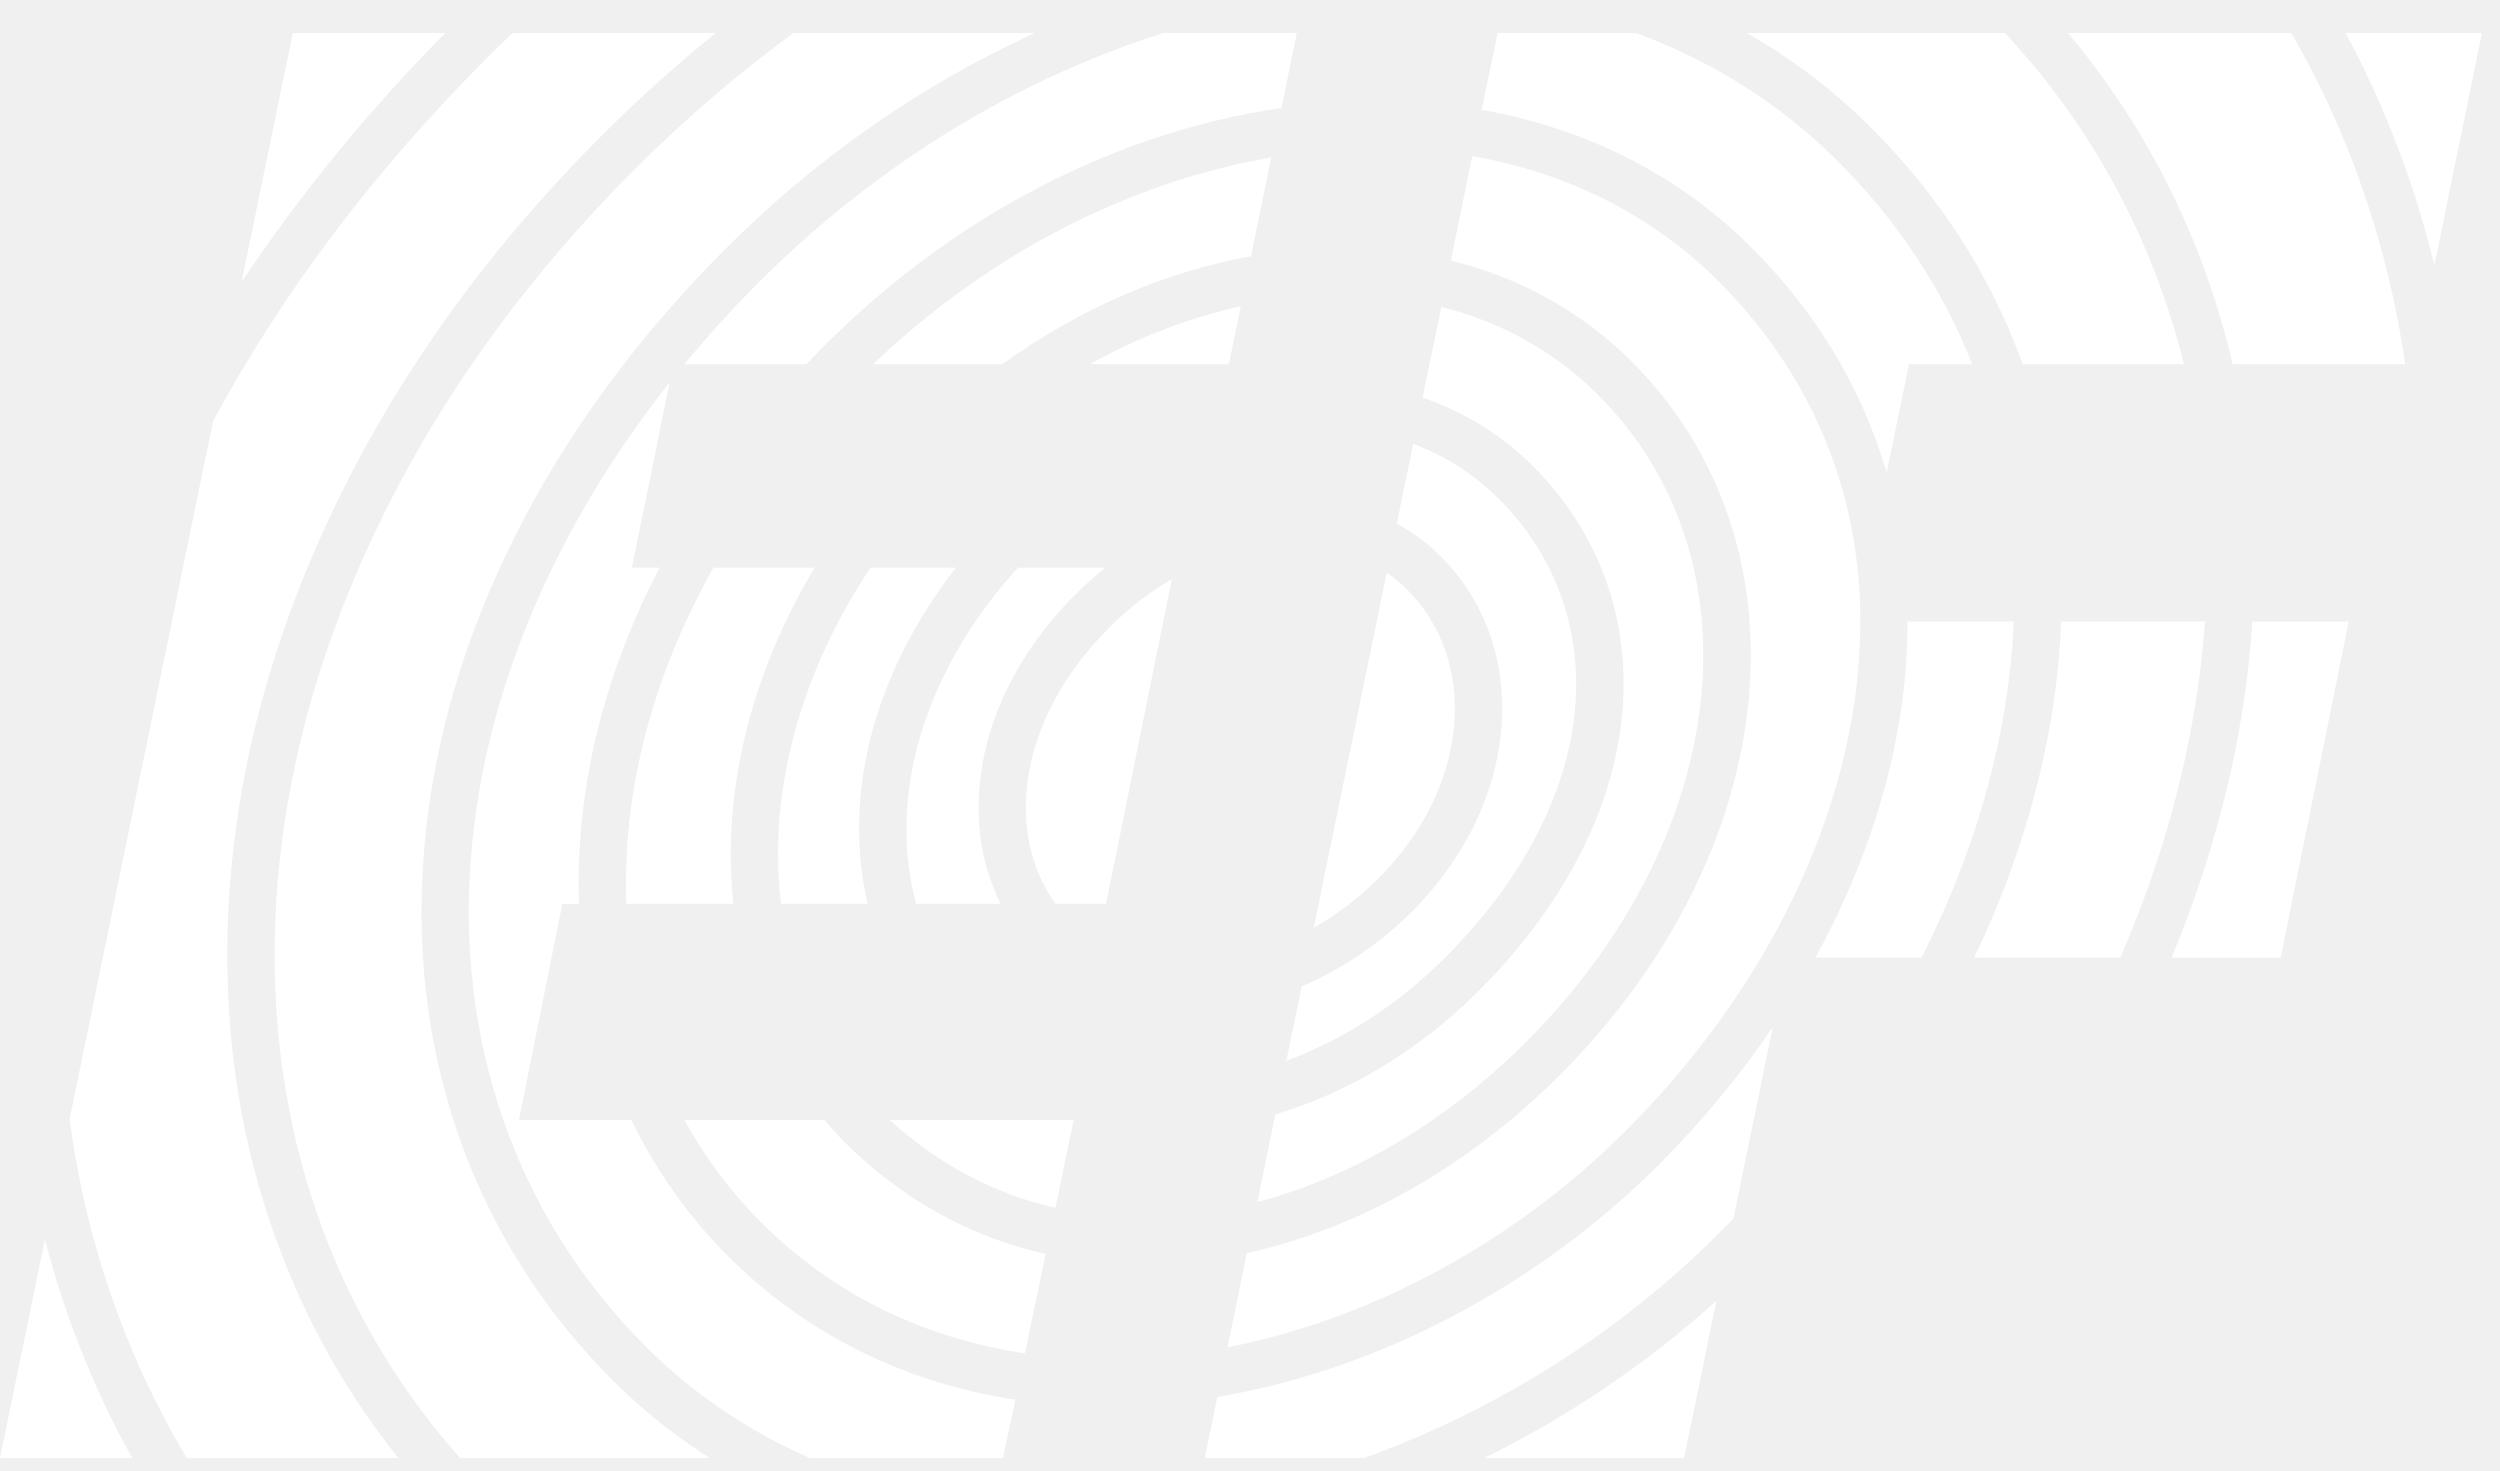
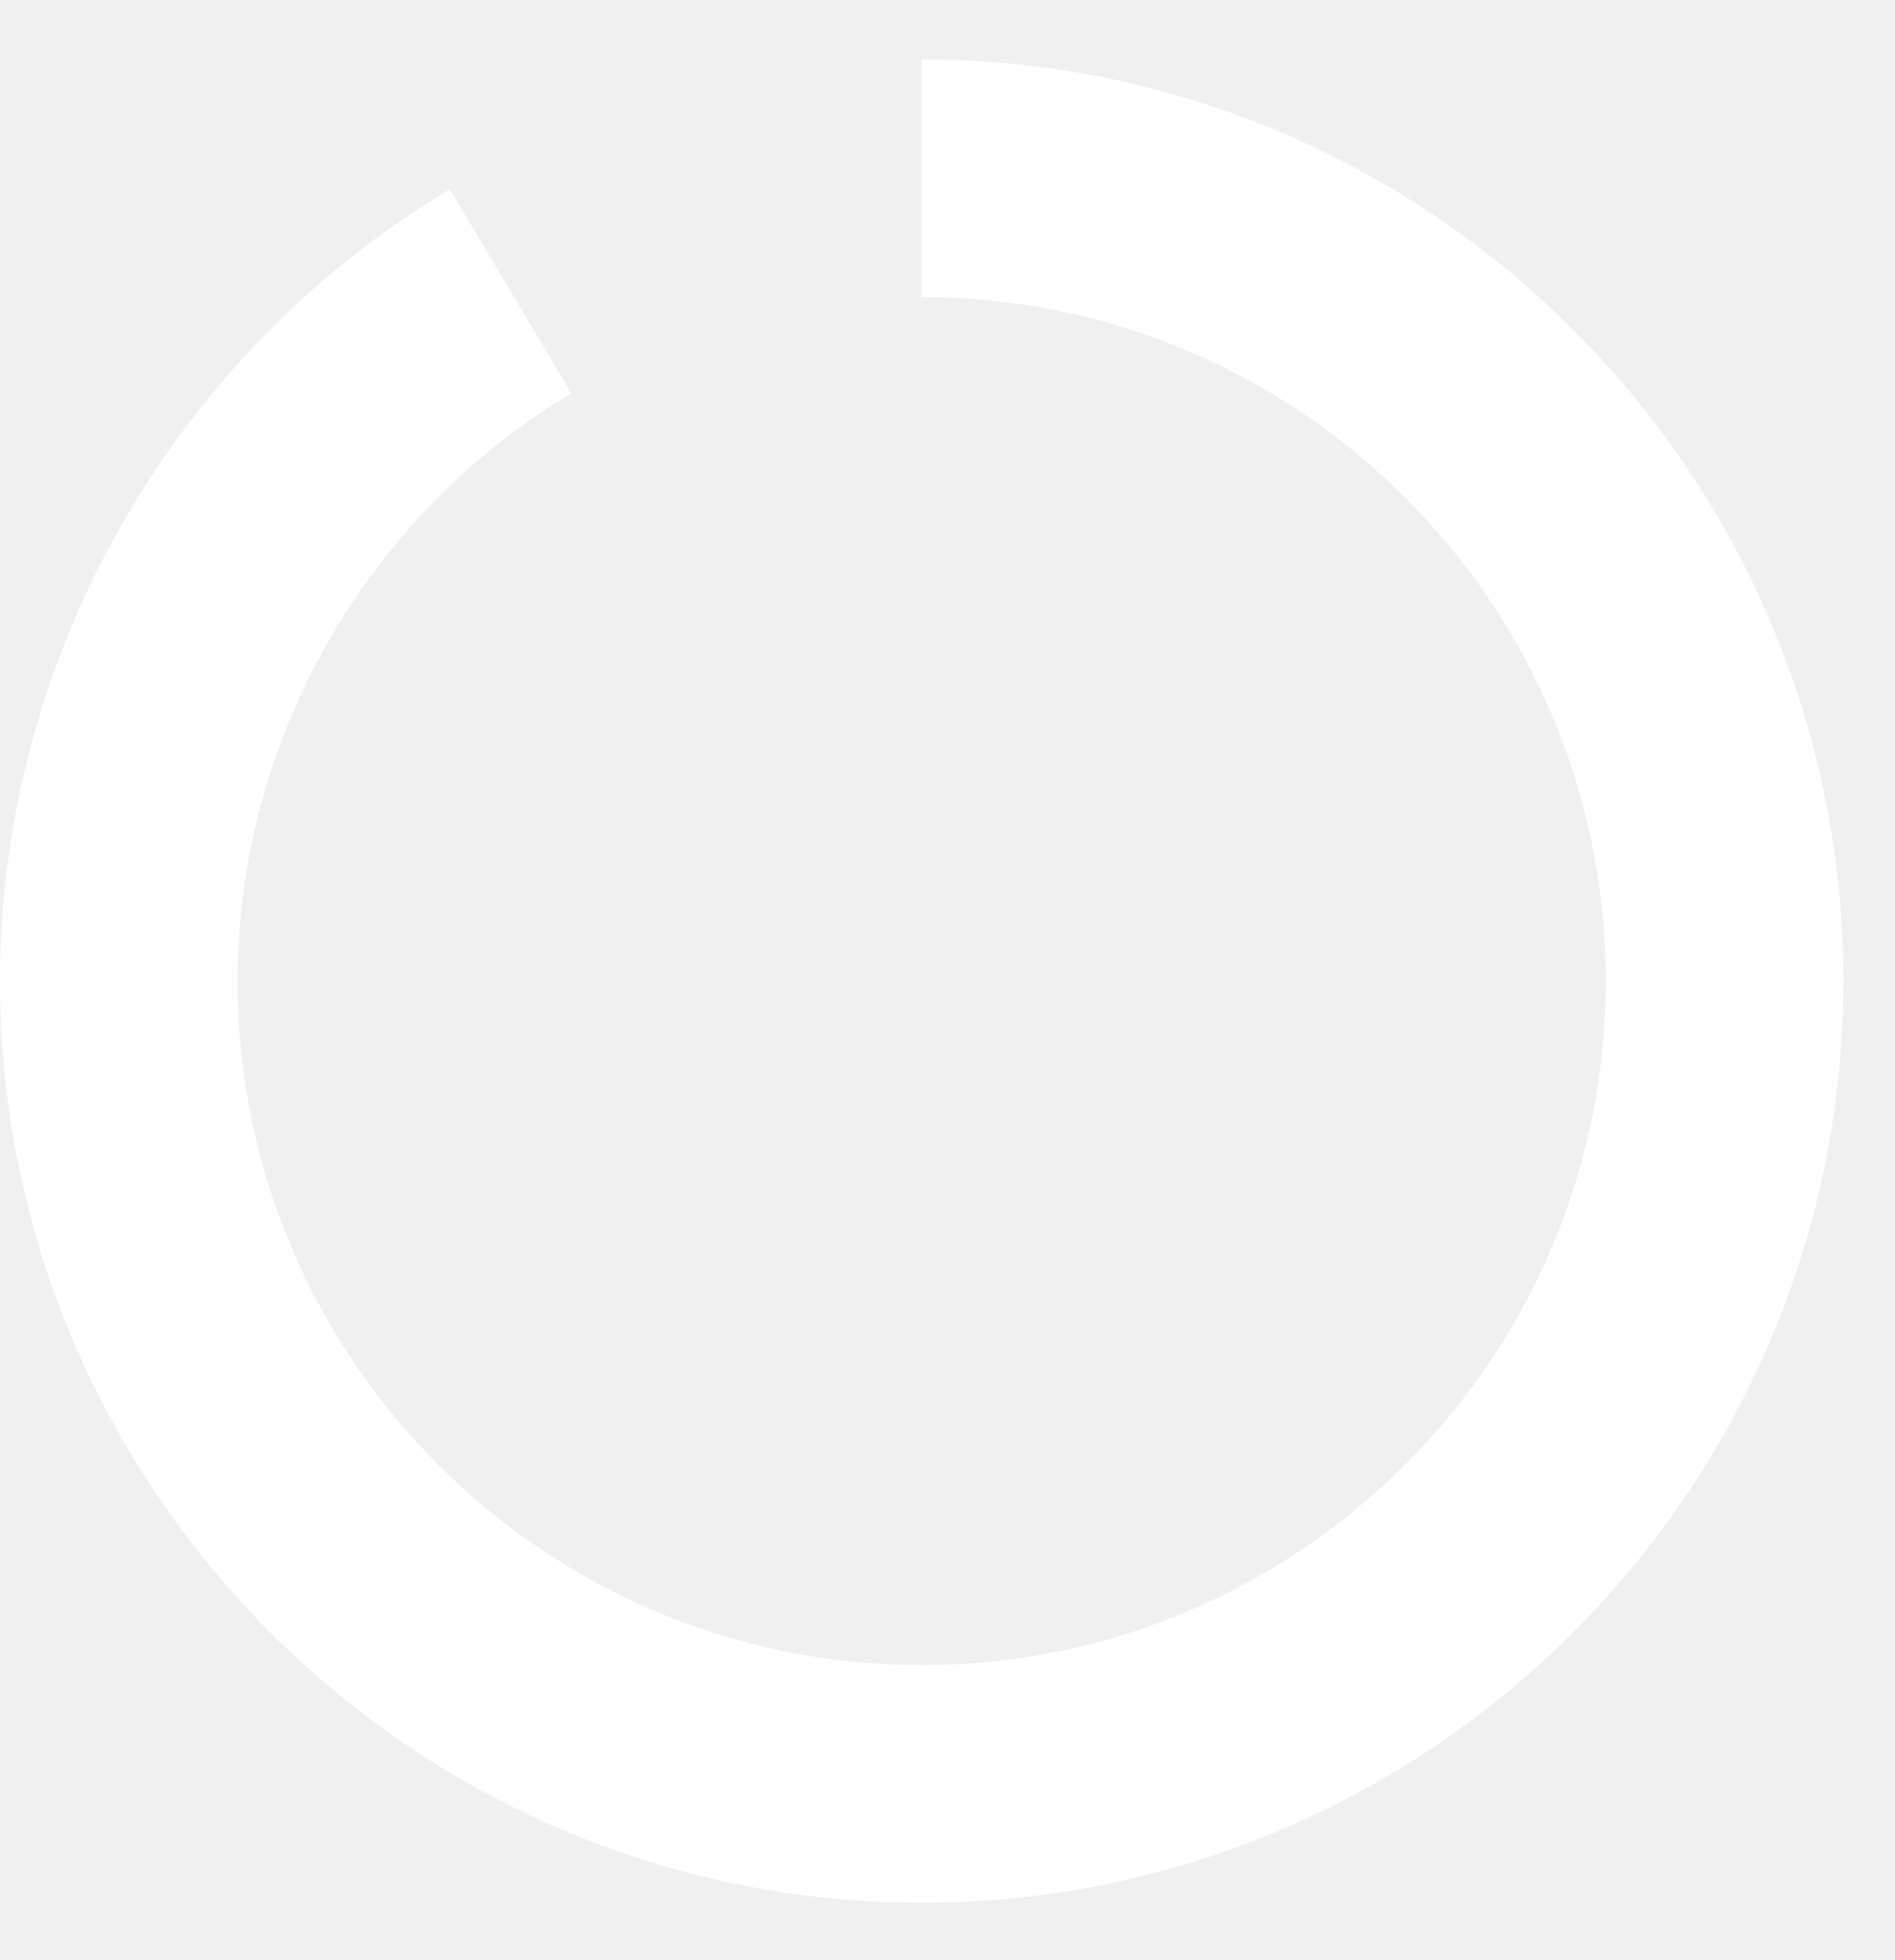
- <svg xmlns="http://www.w3.org/2000/svg" width="68px" height="40px" viewBox="0 0 68 40" version="1.1">
-   <defs />
-   <g id="Page-1" stroke="none" stroke-width="1" fill="none" fill-rule="evenodd">
-     <g id="ef-header" fill="#fff">
-       <g id="ef-logo">
-         <g>
-           <path d="M6.571,7.67 L7.964,0.897 L12.112,0.897 C9.997,3.039 8.149,5.3 6.571,7.67" id="Fill-1" />
-           <path d="M19.305,39.66 L12.516,39.66 C10.993,37.944 9.796,36.005 8.949,33.881 C7.968,31.425 7.47,28.77 7.47,25.984 C7.47,22.364 8.298,18.686 9.933,15.059 C11.627,11.278 14.12,7.74 17.329,4.539 C18.675,3.2 20.094,1.987 21.581,0.897 L28.146,0.897 C27.935,0.993 27.723,1.098 27.511,1.198 C24.669,2.584 22.058,4.449 19.758,6.746 C17.342,9.157 15.404,11.797 14.002,14.597 C12.641,17.311 11.82,20.1 11.557,22.883 C11.02,28.519 12.841,33.733 16.677,37.557 C17.474,38.351 18.353,39.054 19.305,39.66" id="Fill-3" />
-           <path d="M10.834,39.66 L5.08,39.66 C4.448,38.599 3.896,37.488 3.436,36.338 C2.683,34.461 2.167,32.49 1.893,30.446 L5.795,11.453 C7.7,7.925 10.213,4.604 13.28,1.543 C13.499,1.324 13.719,1.11 13.944,0.897 L19.471,0.897 C18.418,1.746 17.399,2.657 16.421,3.633 C13.096,6.946 10.517,10.61 8.755,14.534 C7.047,18.328 6.182,22.183 6.182,25.986 C6.182,28.934 6.712,31.751 7.754,34.353 C8.518,36.275 9.548,38.048 10.834,39.66" id="Fill-5" />
-           <path d="M34.988,28.855 L35.406,26.829 C36.497,26.363 37.522,25.674 38.396,24.806 C39.823,23.382 40.693,21.605 40.836,19.805 C40.984,17.997 40.395,16.334 39.183,15.129 C38.831,14.773 38.432,14.48 37.993,14.242 L38.439,12.075 C39.314,12.401 40.096,12.9 40.756,13.557 C42.14,14.939 42.871,16.685 42.871,18.612 C42.871,21.114 41.602,23.76 39.295,26.057 C38.003,27.353 36.512,28.287 34.988,28.855" id="Fill-7" />
-           <path d="M35.734,25.235 L37.72,15.575 C37.917,15.712 38.1,15.864 38.271,16.034 C39.21,16.972 39.672,18.273 39.554,19.705 C39.434,21.199 38.701,22.688 37.484,23.9 C36.959,24.427 36.362,24.875 35.734,25.235" id="Fill-9" />
-           <path d="M34.2,32.694 L34.69,30.313 C36.696,29.714 38.605,28.562 40.208,26.966 C42.757,24.428 44.162,21.46 44.162,18.612 C44.162,16.336 43.299,14.274 41.667,12.649 C40.836,11.826 39.823,11.202 38.694,10.815 L39.204,8.348 C40.839,8.759 42.293,9.568 43.458,10.731 C47.939,15.199 47.09,22.778 41.487,28.364 C39.33,30.514 36.782,32.013 34.2,32.694" id="Fill-11" />
-           <path d="M3.597,39.66 L-0,39.66 L1.222,33.711 C1.493,34.77 1.833,35.801 2.242,36.813 C2.633,37.796 3.085,38.743 3.597,39.66" id="Fill-13" />
-           <path d="M21.933,9.906 L18.615,9.906 C19.25,9.136 19.934,8.382 20.667,7.65 C23.94,4.391 27.765,2.121 31.655,0.897 L35.274,0.897 L34.856,2.937 C30.363,3.588 25.99,5.852 22.467,9.359 C22.285,9.541 22.11,9.727 21.933,9.906" id="Fill-16" />
-           <path d="M33.388,36.647 L33.916,34.084 C36.93,33.422 39.91,31.752 42.4,29.269 C48.522,23.169 49.368,14.807 44.372,9.825 C43.02,8.476 41.348,7.553 39.464,7.088 L40.044,4.246 C42.576,4.692 44.886,5.806 46.713,7.62 C49.154,10.055 50.466,13.053 50.593,16.4 C50.596,16.569 50.599,16.74 50.599,16.906 C50.599,17.629 50.545,18.358 50.44,19.106 C49.835,23.222 47.617,27.373 44.186,30.793 C41.154,33.809 37.288,35.883 33.388,36.647" id="Fill-18" />
-           <path d="M27.218,24.584 L24.923,24.584 C24.745,23.942 24.655,23.26 24.655,22.547 C24.655,20.114 25.756,17.554 27.69,15.441 L30.066,15.441 C29.792,15.661 29.528,15.896 29.273,16.144 C27.56,17.858 26.618,19.923 26.618,21.97 C26.618,22.904 26.824,23.794 27.218,24.584" id="Fill-20" />
-           <path d="M33.424,9.906 L29.643,9.906 C30.958,9.176 32.341,8.64 33.75,8.332 L33.424,9.906 Z" id="Fill-22" />
-           <path d="M51.316,12.862 C51.3,12.795 51.282,12.734 51.26,12.668 C50.58,10.444 49.356,8.442 47.619,6.714 C46.091,5.188 44.229,4.08 42.096,3.419 C41.511,3.239 40.915,3.094 40.304,2.987 L40.737,0.897 L44.496,0.897 C46.537,1.646 48.396,2.802 49.975,4.371 C51.6,5.99 52.832,7.85 53.642,9.906 L51.925,9.906 L51.316,12.862 Z" id="Fill-24" />
-           <path d="M59.402,9.906 L55.017,9.906 C54.148,7.497 52.757,5.332 50.883,3.463 C49.876,2.459 48.747,1.6 47.51,0.897 L54.533,0.897 C56.922,3.462 58.566,6.527 59.402,9.906" id="Fill-26" />
-           <path d="M27.261,9.906 L23.748,9.906 C26.969,6.833 30.815,4.931 34.576,4.282 L34.028,6.971 C31.659,7.394 29.343,8.408 27.261,9.906" id="Fill-28" />
-           <path d="M28.708,32.855 C27.028,32.47 25.503,31.657 24.207,30.466 L29.175,30.466 L29.205,30.466 L29.203,30.471 L28.708,32.855 Z" id="Fill-30" />
-           <path d="M19.95,24.584 L17.035,24.584 C17.031,24.402 17.026,24.22 17.026,24.034 C17.026,21.138 17.848,18.209 19.405,15.441 L22.156,15.441 C20.684,17.9 19.876,20.601 19.876,23.243 C19.876,23.699 19.902,24.144 19.95,24.584" id="Fill-32" />
-           <path d="M27.878,36.811 C25.097,36.397 22.655,35.194 20.722,33.268 C19.888,32.435 19.181,31.494 18.618,30.463 L22.421,30.463 C22.605,30.68 22.795,30.887 22.996,31.089 C24.538,32.62 26.39,33.649 28.442,34.109 L27.878,36.811 Z" id="Fill-34" />
-           <path d="M27.281,39.66 L22.032,39.66 C20.35,38.923 18.857,37.911 17.586,36.648 C14.024,33.1 12.341,28.251 12.837,23.005 C13.246,18.676 15.129,14.303 18.215,10.4 L17.187,15.441 L17.938,15.441 C16.498,18.215 15.738,21.137 15.738,24.034 C15.738,24.219 15.746,24.399 15.749,24.585 L15.295,24.585 L14.115,30.466 L17.177,30.466 C17.838,31.836 18.725,33.094 19.811,34.176 C21.925,36.286 24.589,37.609 27.619,38.073 L27.281,39.66 Z" id="Fill-36" />
-           <path d="M23.598,24.584 L21.244,24.584 C21.191,24.148 21.162,23.701 21.162,23.243 C21.162,20.596 22.056,17.873 23.677,15.441 L26.003,15.441 C25.323,16.308 24.762,17.232 24.333,18.196 C23.693,19.632 23.366,21.094 23.366,22.547 C23.366,23.246 23.448,23.931 23.598,24.584" id="Fill-38" />
-           <path d="M37.094,39.66 L32.77,39.66 L33.111,38 C37.432,37.268 41.754,35.031 45.098,31.703 C46.278,30.523 47.325,29.259 48.221,27.935 L47.147,33.147 C47.015,33.283 46.881,33.424 46.742,33.558 C44.003,36.293 40.648,38.385 37.094,39.66" id="Fill-40" />
-           <path d="M45.807,39.66 L40.369,39.66 C42.642,38.54 44.786,37.099 46.687,35.38 L45.807,39.66 Z" id="Fill-42" />
-           <path d="M52.264,26.049 L49.378,26.049 C50.575,23.868 51.377,21.579 51.711,19.291 C51.829,18.485 51.884,17.69 51.884,16.906 L54.778,16.906 C54.751,17.415 54.712,17.925 54.647,18.44 C54.333,20.999 53.521,23.577 52.264,26.049" id="Fill-44" />
-           <path d="M65.42,9.906 L60.726,9.906 C59.953,6.577 58.444,3.517 56.249,0.897 L62.322,0.897 C62.922,1.932 63.445,3.011 63.89,4.138 C64.618,5.976 65.132,7.904 65.42,9.906" id="Fill-46" />
-           <path d="M66.215,7.215 C65.92,6.001 65.546,4.818 65.086,3.666 C64.71,2.714 64.281,1.791 63.798,0.897 L67.51,0.897 L66.215,7.215 Z" id="Fill-48" />
-           <path d="M62.034,26.051 L59.066,26.051 C60.169,23.393 60.891,20.656 61.178,17.925 C61.215,17.586 61.244,17.245 61.264,16.907 L63.885,16.907 L62.034,26.051 Z" id="Fill-50" />
-           <path d="M57.669,26.049 L53.697,26.049 C54.86,23.618 55.619,21.104 55.928,18.597 C55.998,18.029 56.042,17.467 56.065,16.906 L59.976,16.906 C59.953,17.201 59.929,17.494 59.896,17.791 C59.601,20.567 58.847,23.349 57.669,26.049" id="Fill-52" />
-           <path d="M30.085,24.584 L28.71,24.584 C28.182,23.849 27.904,22.954 27.904,21.97 C27.904,20.267 28.714,18.52 30.186,17.057 C30.703,16.54 31.274,16.101 31.873,15.754 L30.085,24.584 Z" id="Fill-54" />
-         </g>
-       </g>
-     </g>
-   </g>
+ <svg xmlns="http://www.w3.org/2000/svg" width="29" height="30" viewBox="0 0 29 30">
+   <path fill="#FFFFFF" fill-rule="evenodd" d="M14.106,29.124 C6.328,29.124 -0,22.795 -0,15.016 C-0,10.074 2.638,5.431 6.884,2.896 L8.746,6.02 C5.595,7.9 3.636,11.347 3.636,15.016 C3.636,20.79 8.332,25.487 14.106,25.487 C19.881,25.487 24.578,20.79 24.578,15.016 C24.578,9.243 19.881,4.546 14.106,4.546 L14.106,0.909 C21.885,0.909 28.214,7.237 28.214,15.016 C28.214,22.795 21.885,29.124 14.106,29.124" />
</svg>
